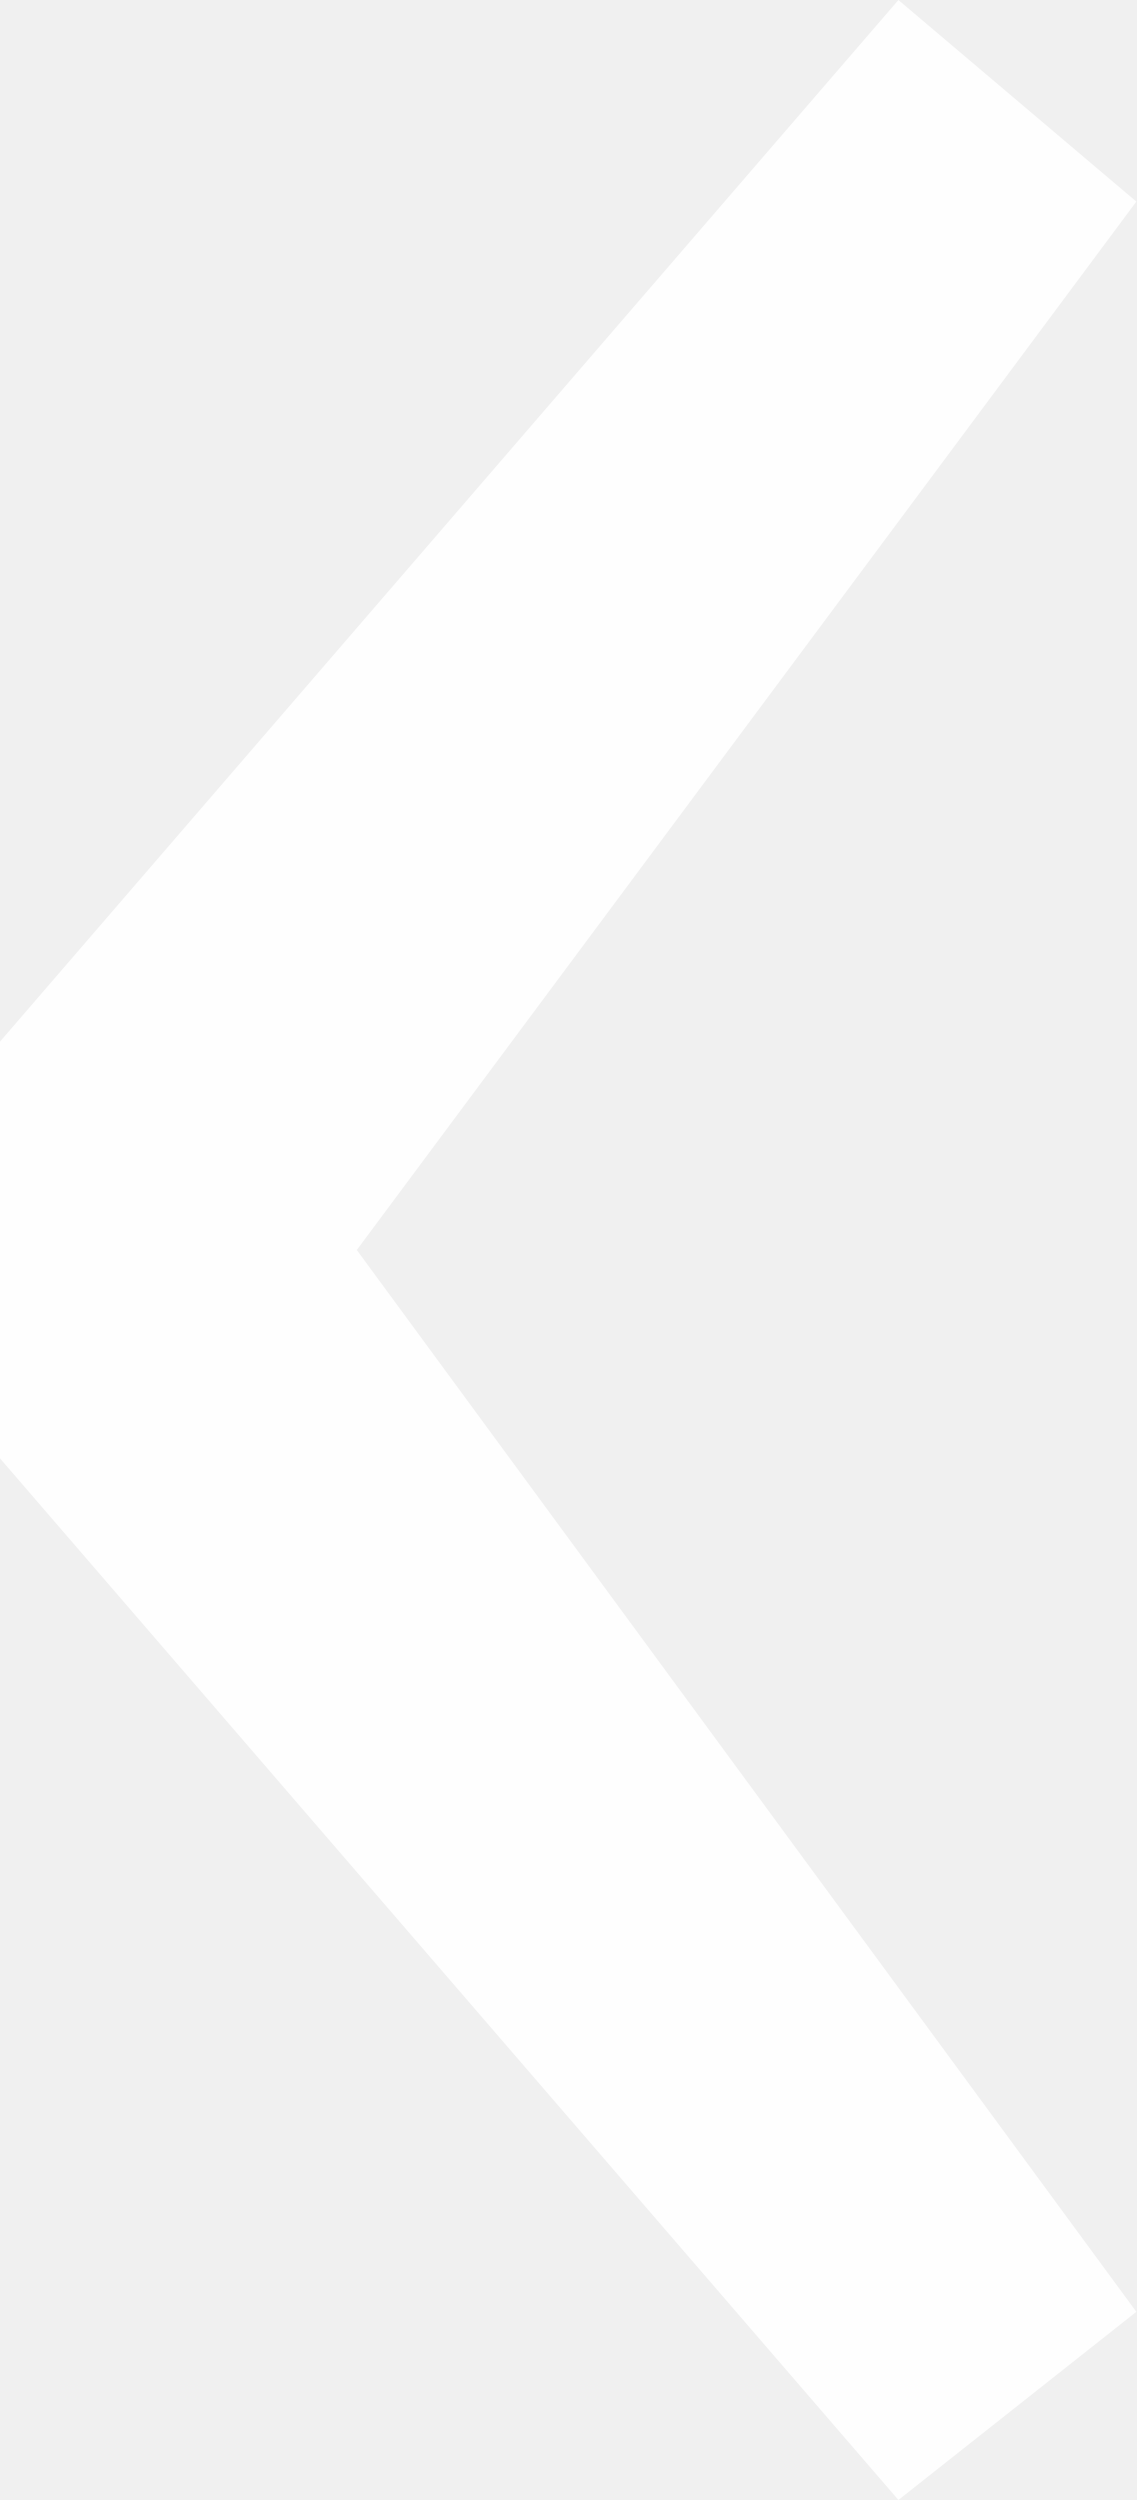
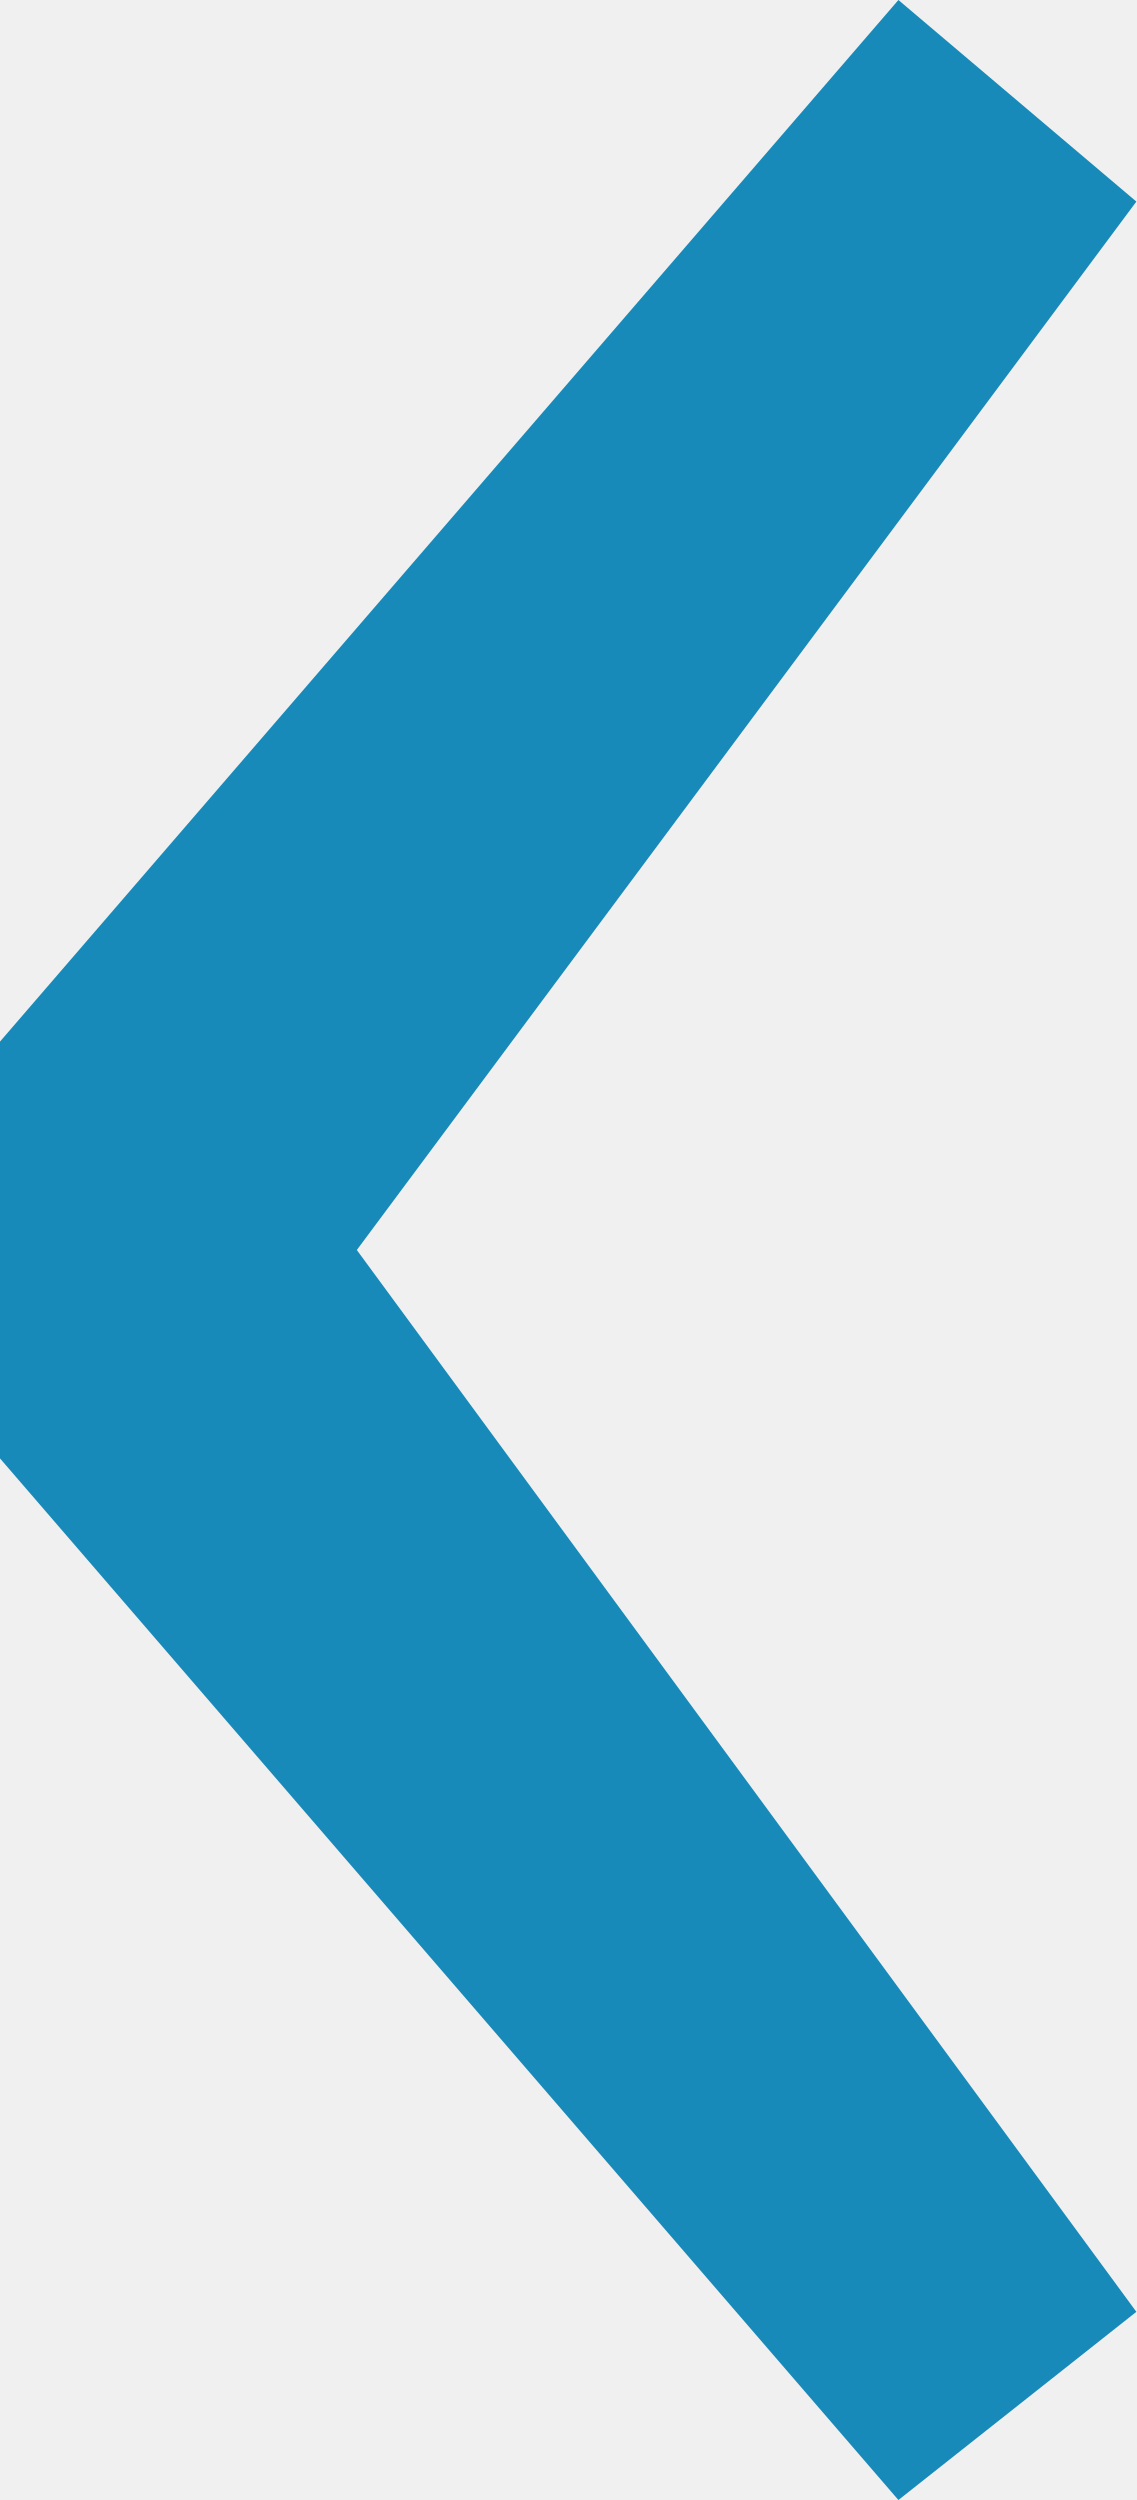
<svg xmlns="http://www.w3.org/2000/svg" width="5px" height="11px" viewBox="0 0 5 11" version="1.1">
  <g id="Page-1" stroke="none" stroke-width="1" fill="none" fill-rule="evenodd" opacity="0.9">
-     <g id="Desktop-HD-Copy-3" transform="translate(-77, -1468)" fill="#FFFFFF" fill-rule="nonzero">
+     <g id="Desktop-HD-Copy-3" transform="translate(-77, -1468)" fill="#007EB2" fill-rule="nonzero">
      <polygon id="‹" points="80.953 1479 77 1474.417 77 1472.583 80.953 1468 82 1468.887 78.57 1473.5 82 1478.172" />
    </g>
  </g>
</svg>
